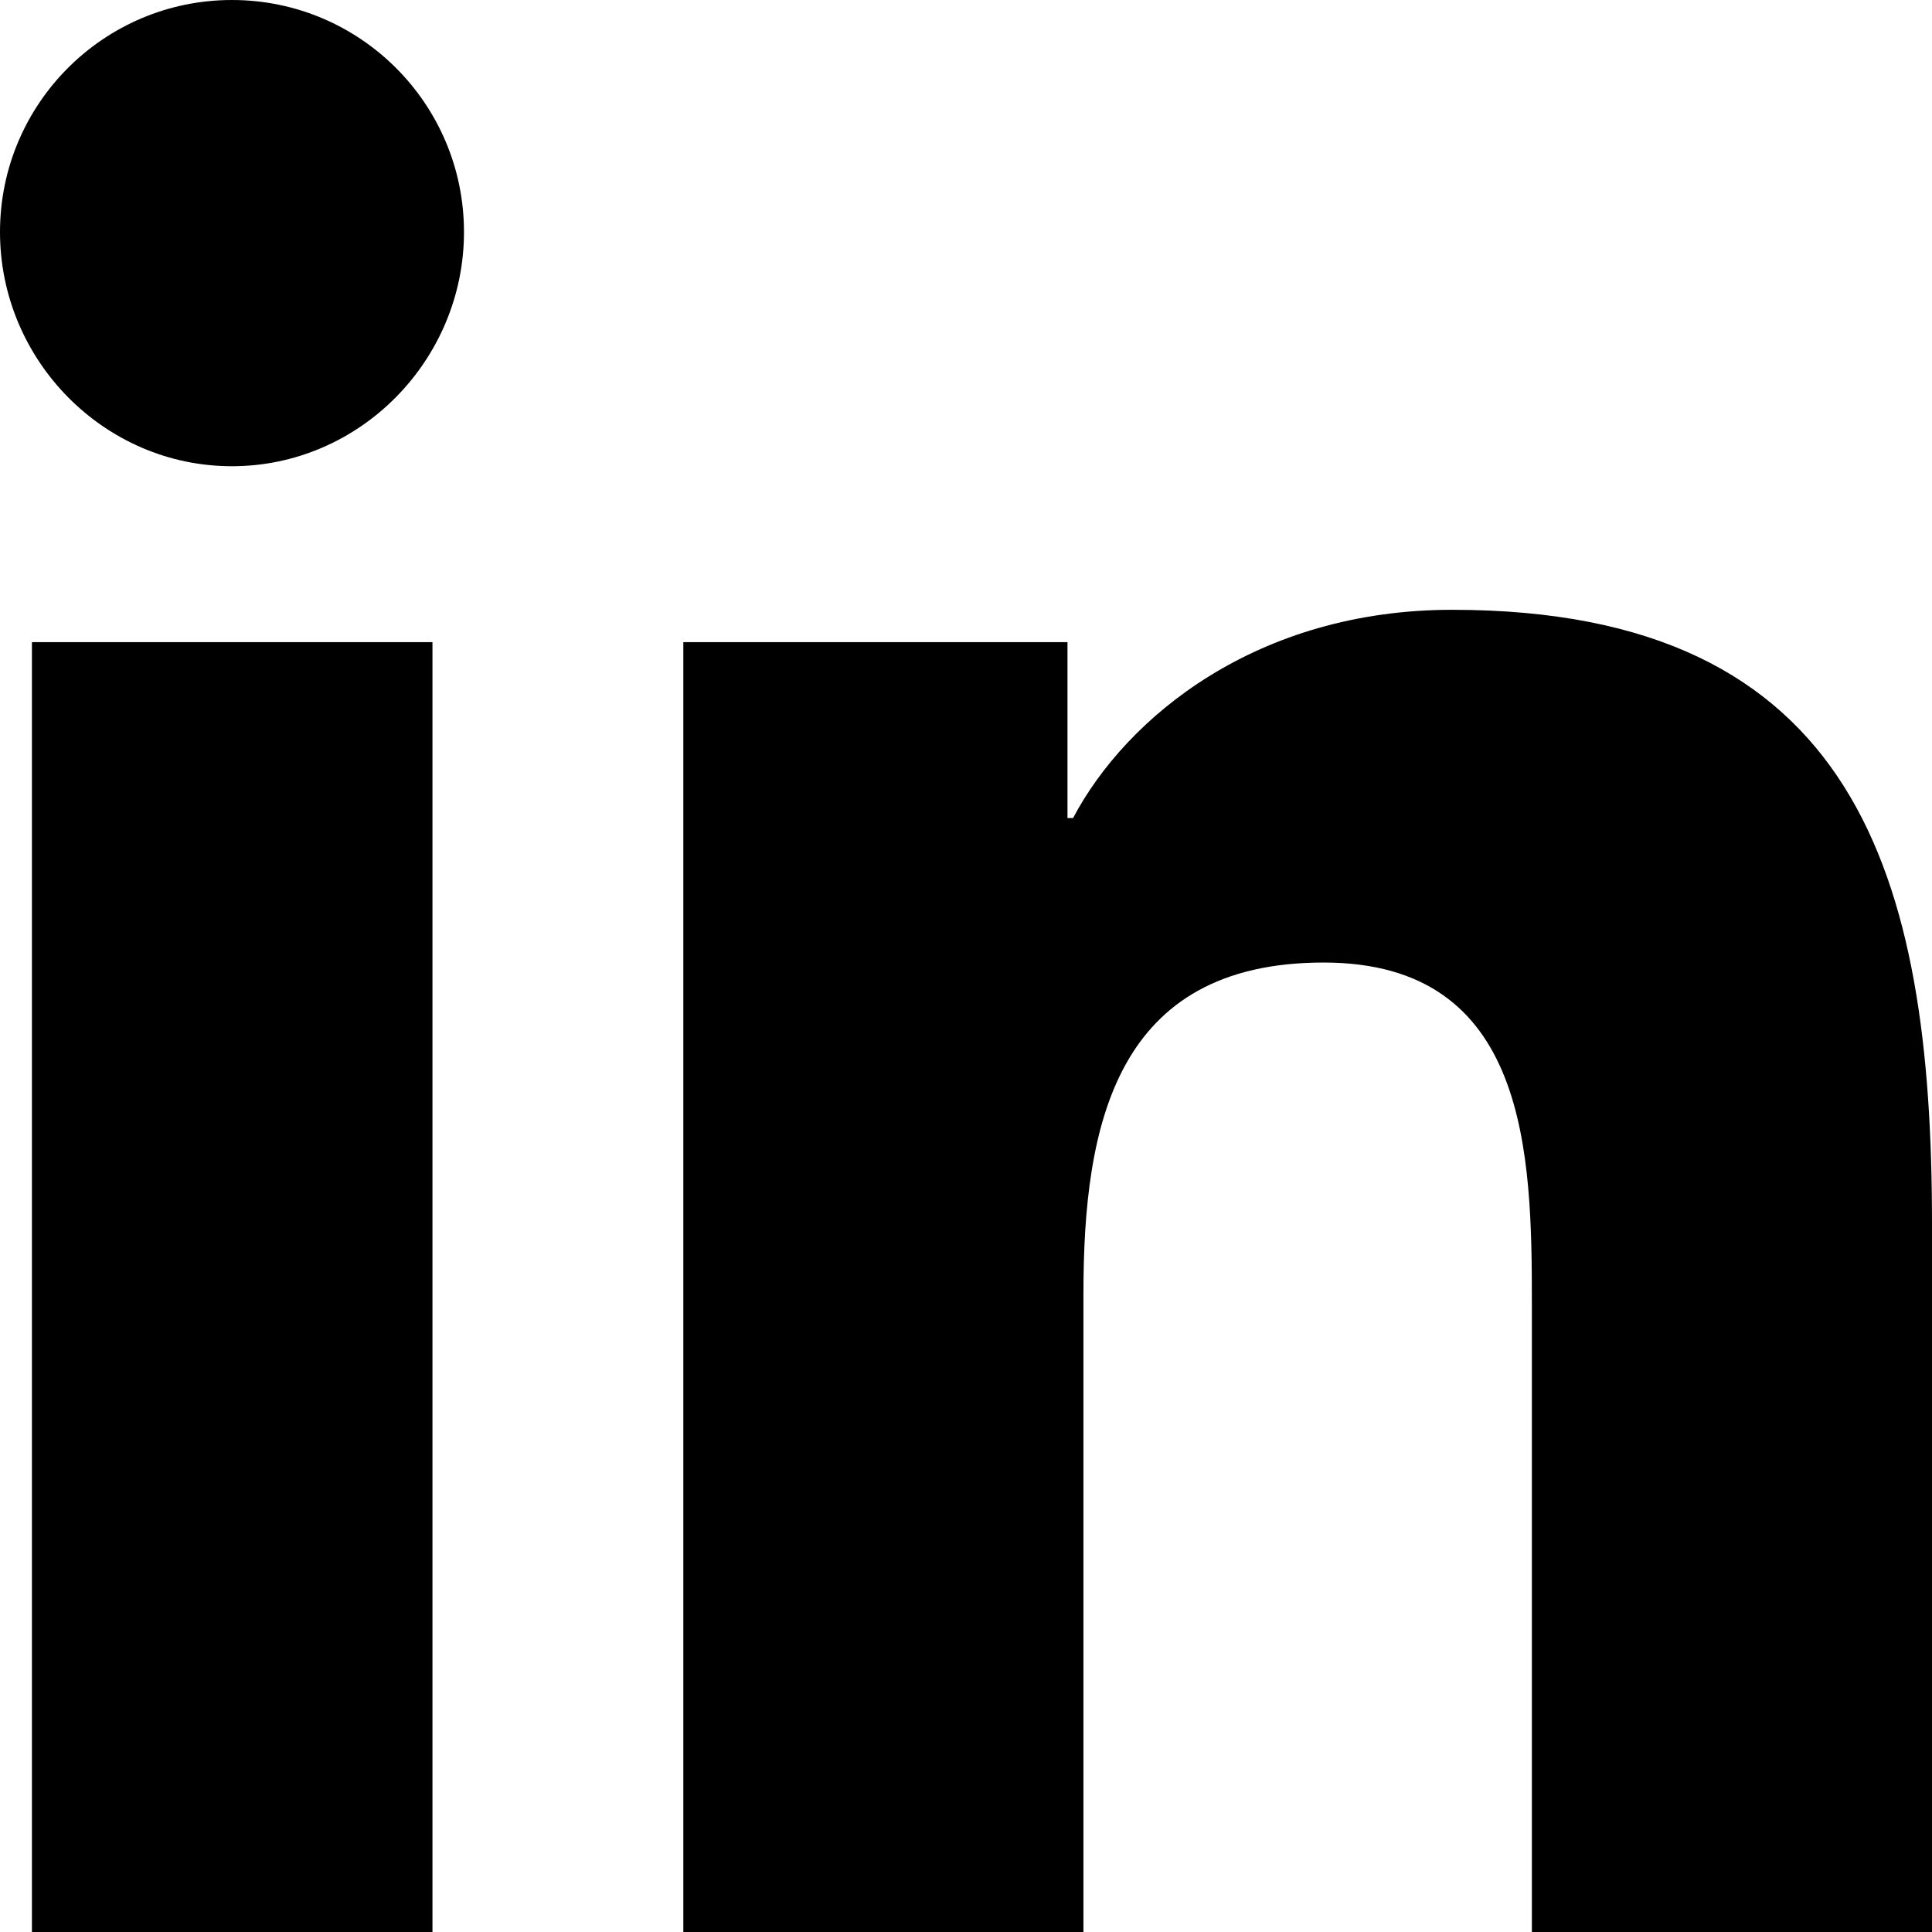
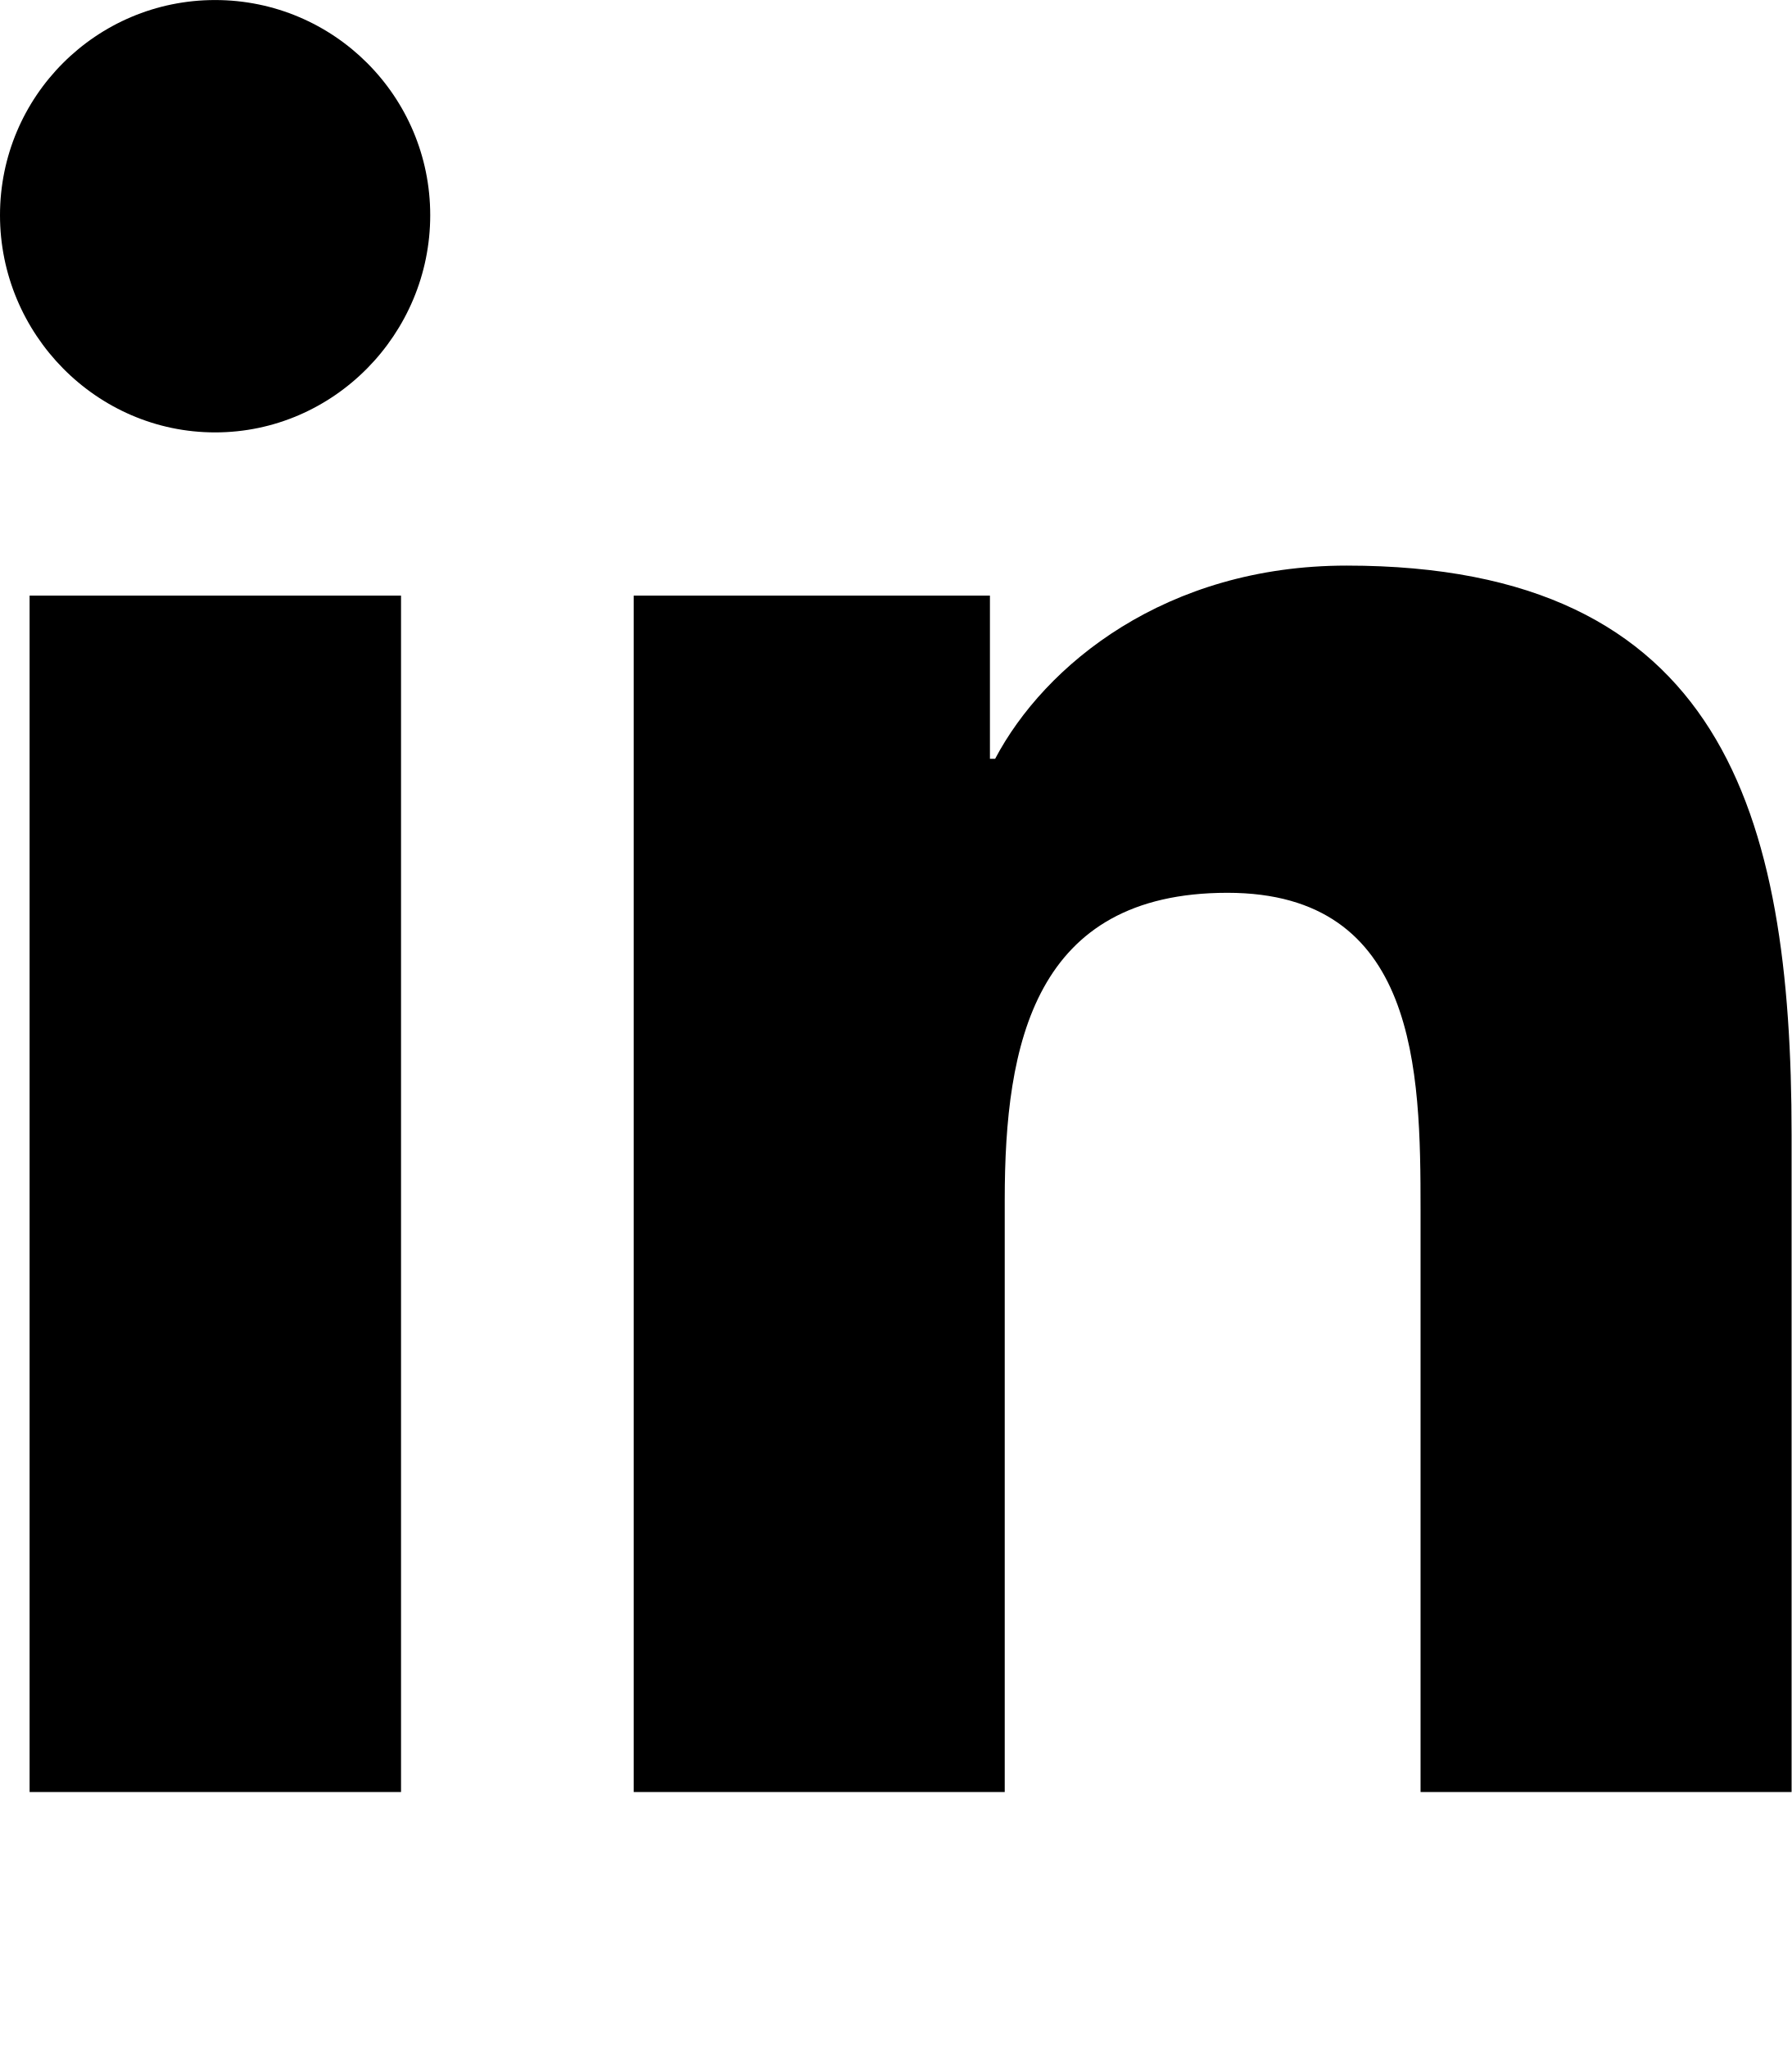
- <svg xmlns="http://www.w3.org/2000/svg" width="19px" height="19px" viewBox="0 0 19 19" version="1.1">
-   <g id="Page-1" stroke="none" stroke-width="1" fill="none" fill-rule="evenodd">
-     <g id="linkedin-in" fill="#000000" fill-rule="nonzero">
-       <path d="M4.253,19 L0.314,19 L0.314,6.315 L4.253,6.315 L4.253,19 Z M2.281,4.585 C1.022,4.585 0,3.541 0,2.282 C0,1.022 1.021,0 2.281,0 C3.541,0 4.563,1.022 4.563,2.282 C4.563,3.541 3.54,4.585 2.281,4.585 Z M18.996,19 L15.065,19 L15.065,12.825 C15.065,11.353 15.035,9.466 13.017,9.466 C10.969,9.466 10.655,11.065 10.655,12.719 L10.655,19 L6.72,19 L6.72,6.315 L10.498,6.315 L10.498,8.045 L10.553,8.045 C11.079,7.049 12.364,5.997 14.281,5.997 C18.267,5.997 19,8.622 19,12.032 L19,19 L18.996,19 Z" id="Shape" />
-     </g>
-   </g>
+ <svg xmlns="http://www.w3.org/2000/svg" viewBox="0 0 448 512">
+   <path d="M100.28 448H7.4V148.9h92.88zM53.79 108.1C24.09 108.1 0 83.5 0 53.8a53.79 53.79 0 0 1 107.58 0c0 29.7-24.1 54.3-53.79 54.3zM447.9 448h-92.68V302.4c0-34.7-.7-79.2-48.29-79.2-48.29 0-55.69 37.7-55.69 76.7V448h-92.78V148.9h89.08v40.8h1.3c12.4-23.5 42.69-48.3 87.88-48.3 94 0 111.28 61.9 111.28 142.3V448z" />
</svg>
